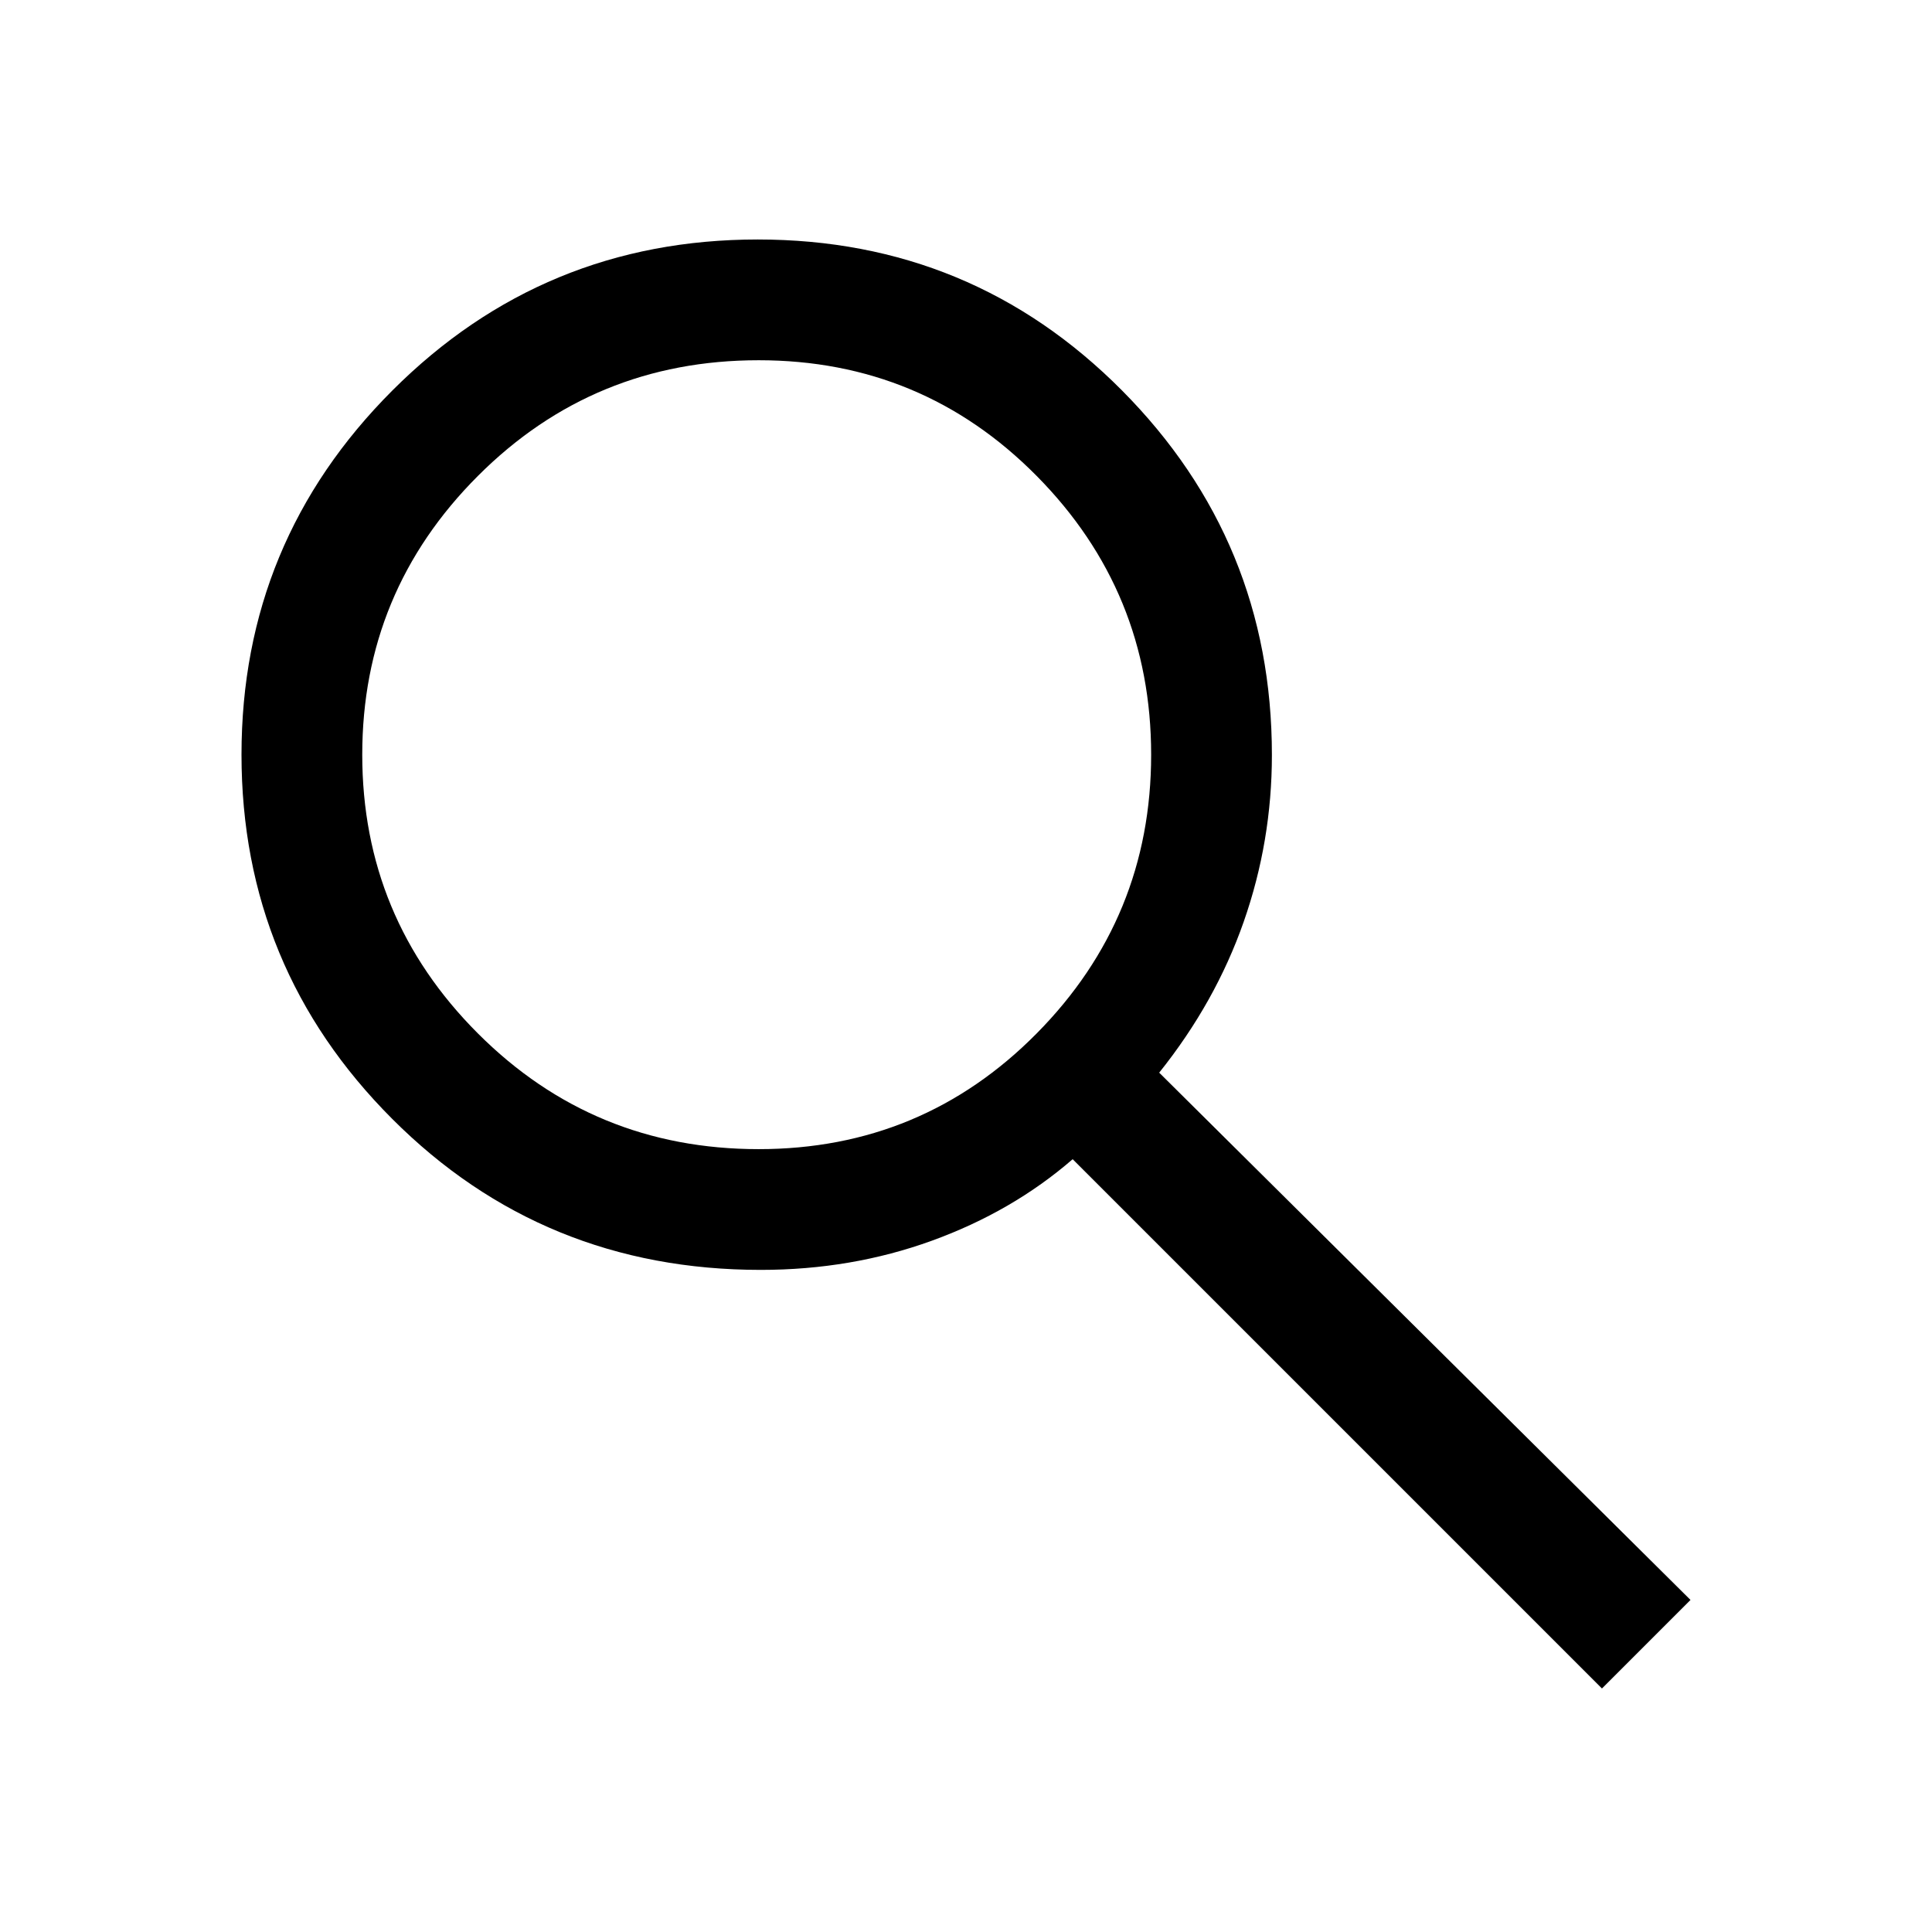
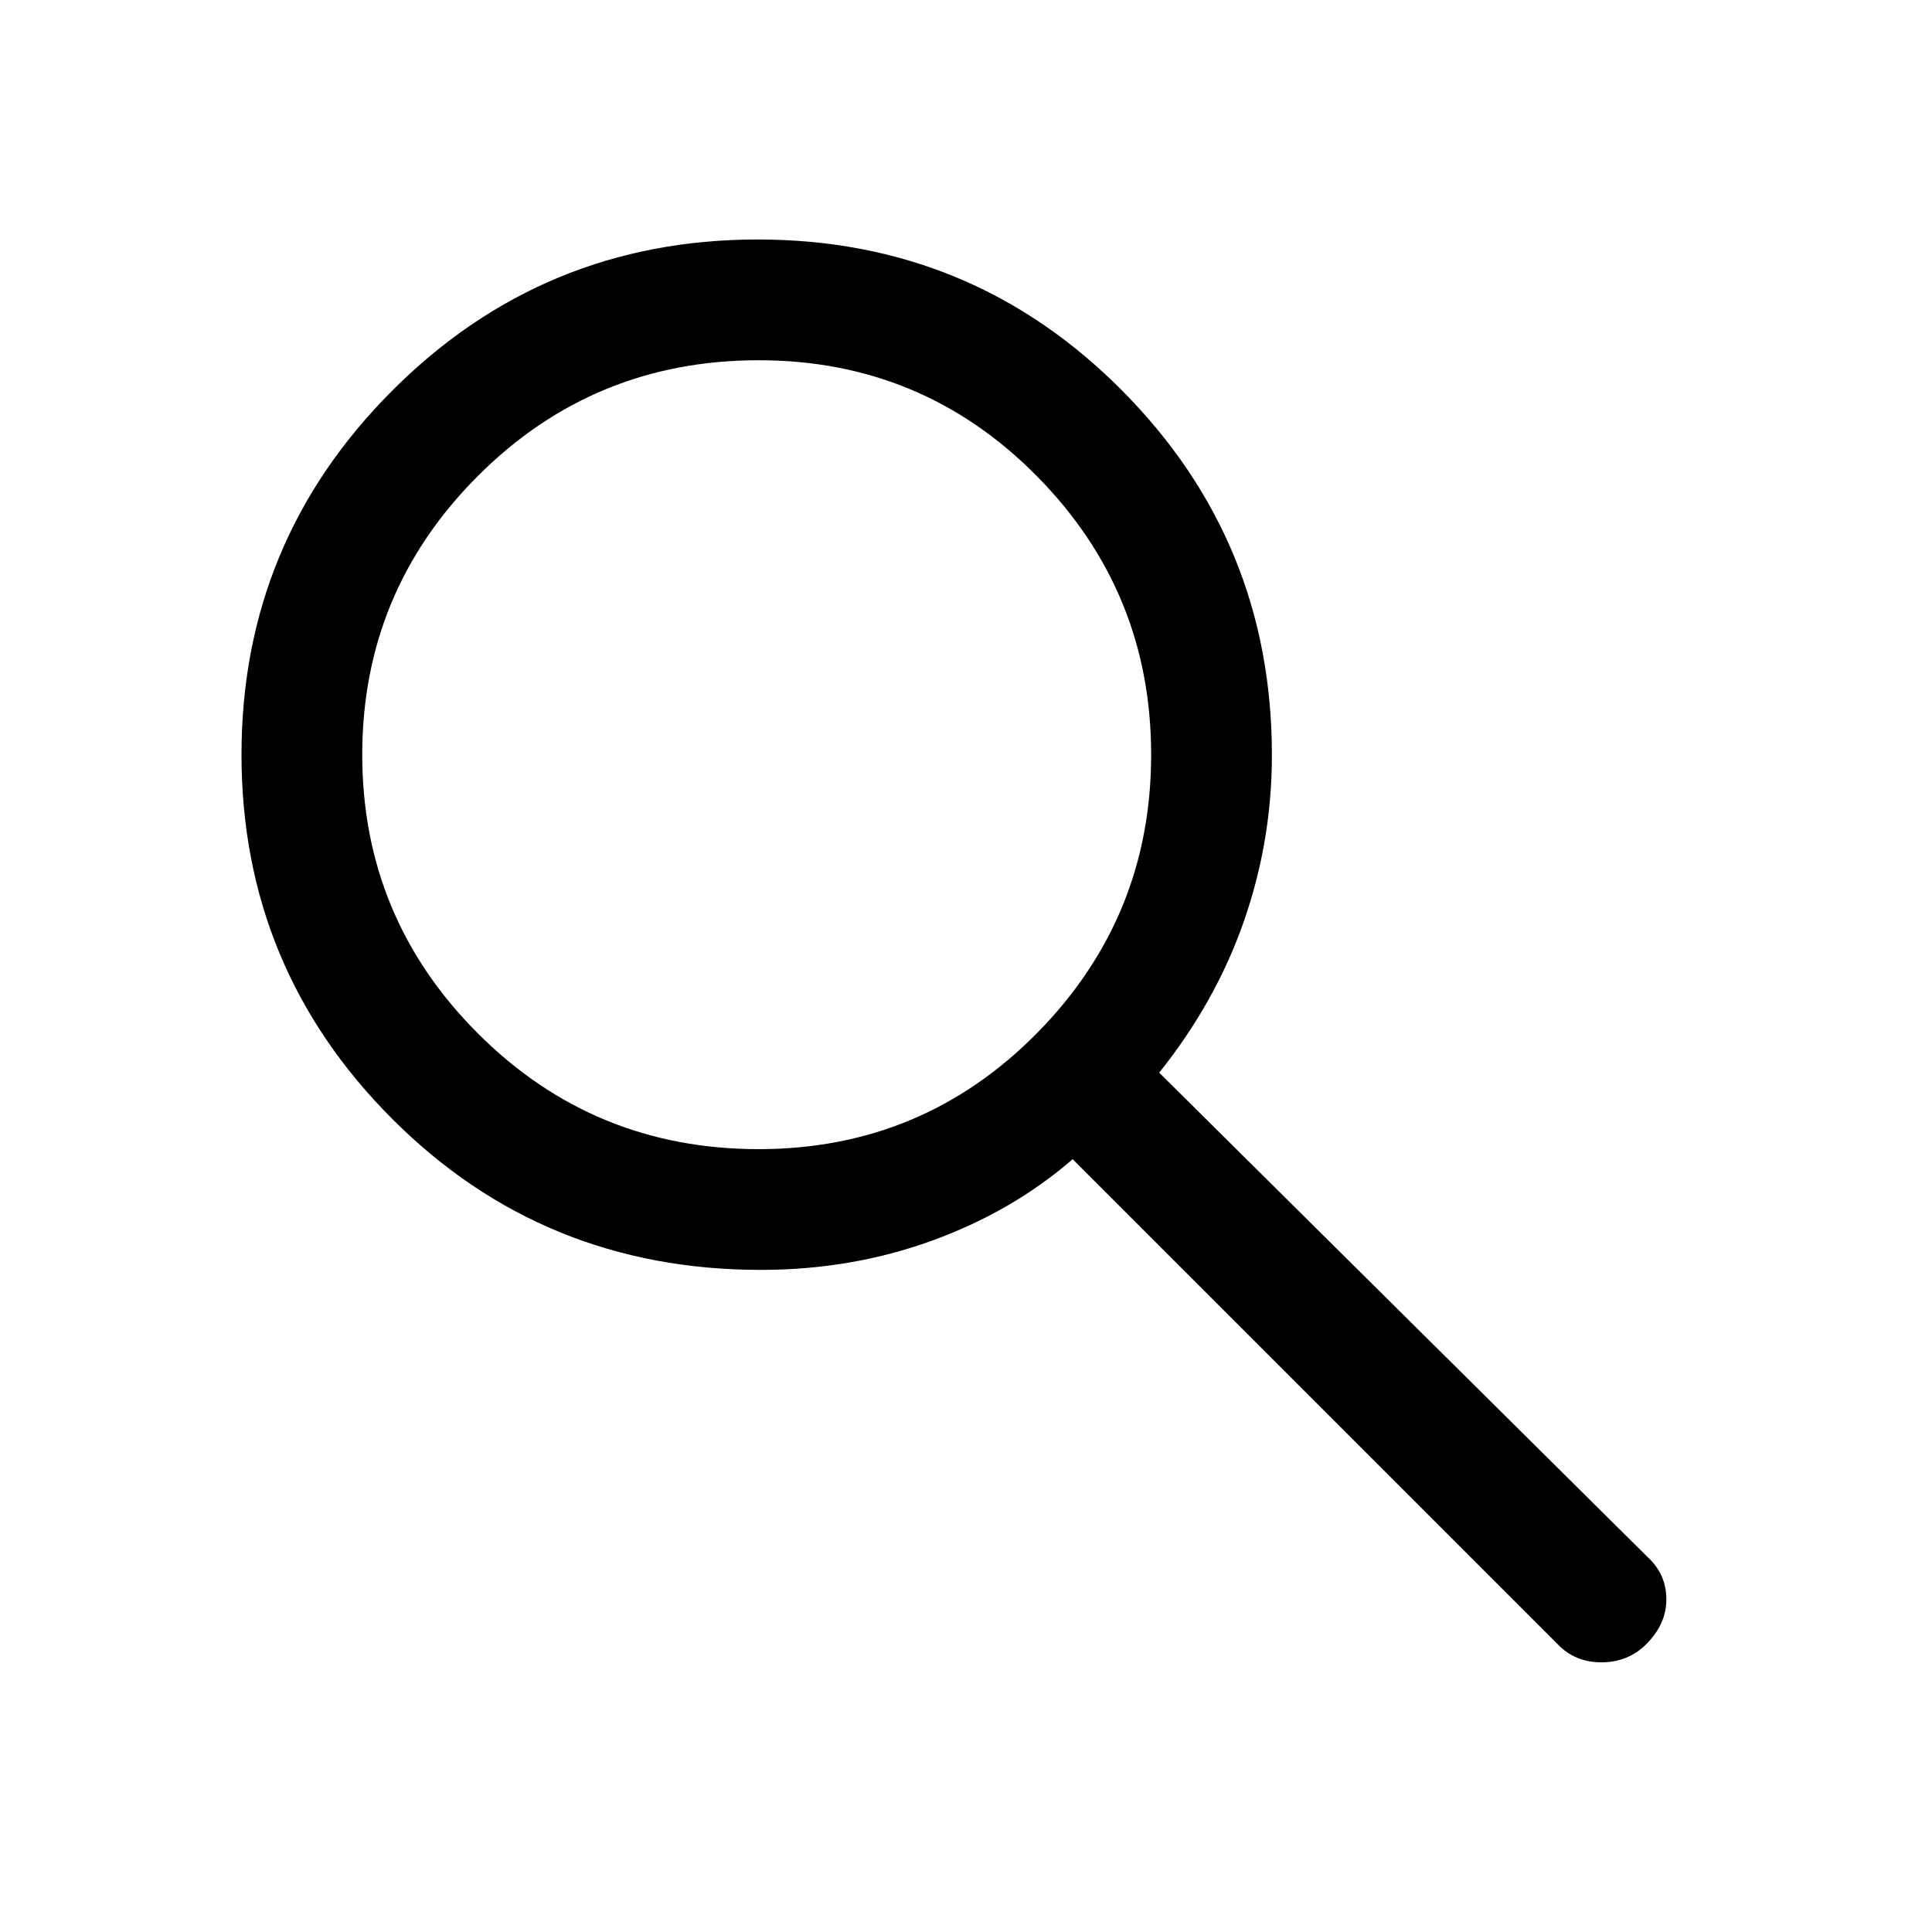
<svg xmlns="http://www.w3.org/2000/svg" height="48" viewBox="0 96 960 960" width="48">
-   <path d="M796 935 533 672q-30 26-69.959 40.5T378 727q-108.162 0-183.081-75Q120 577 120 471t75-181q75-75 181.5-75t181 75Q632 365 632 471.15 632 514 618 554q-14 40-42 75l264 262-44 44ZM377 667q81.25 0 138.125-57.5T572 471q0-81-56.875-138.5T377 275q-82.083 0-139.542 57.5Q180 390 180 471t57.458 138.5Q294.917 667 377 667Z" />
+   <path d="M774 913 533 672q-30 26-69.959 40.5T378 727q-108.162 0-183.081-75Q120 577 120 471t75-181q75-75 181.5-75t181 75Q632 365 632 471.15 632 514 618 554q-14 40-42 75l243 241q9 8.442 9 20.721t-9.913 22.192Q809 922 795.778 922q-13.222 0-21.778-9ZM377 667q81.25 0 138.125-57.5T572 471q0-81-56.875-138.5T377 275q-82.083 0-139.542 57.5Q180 390 180 471t57.458 138.5Q294.917 667 377 667Z" />
</svg>
